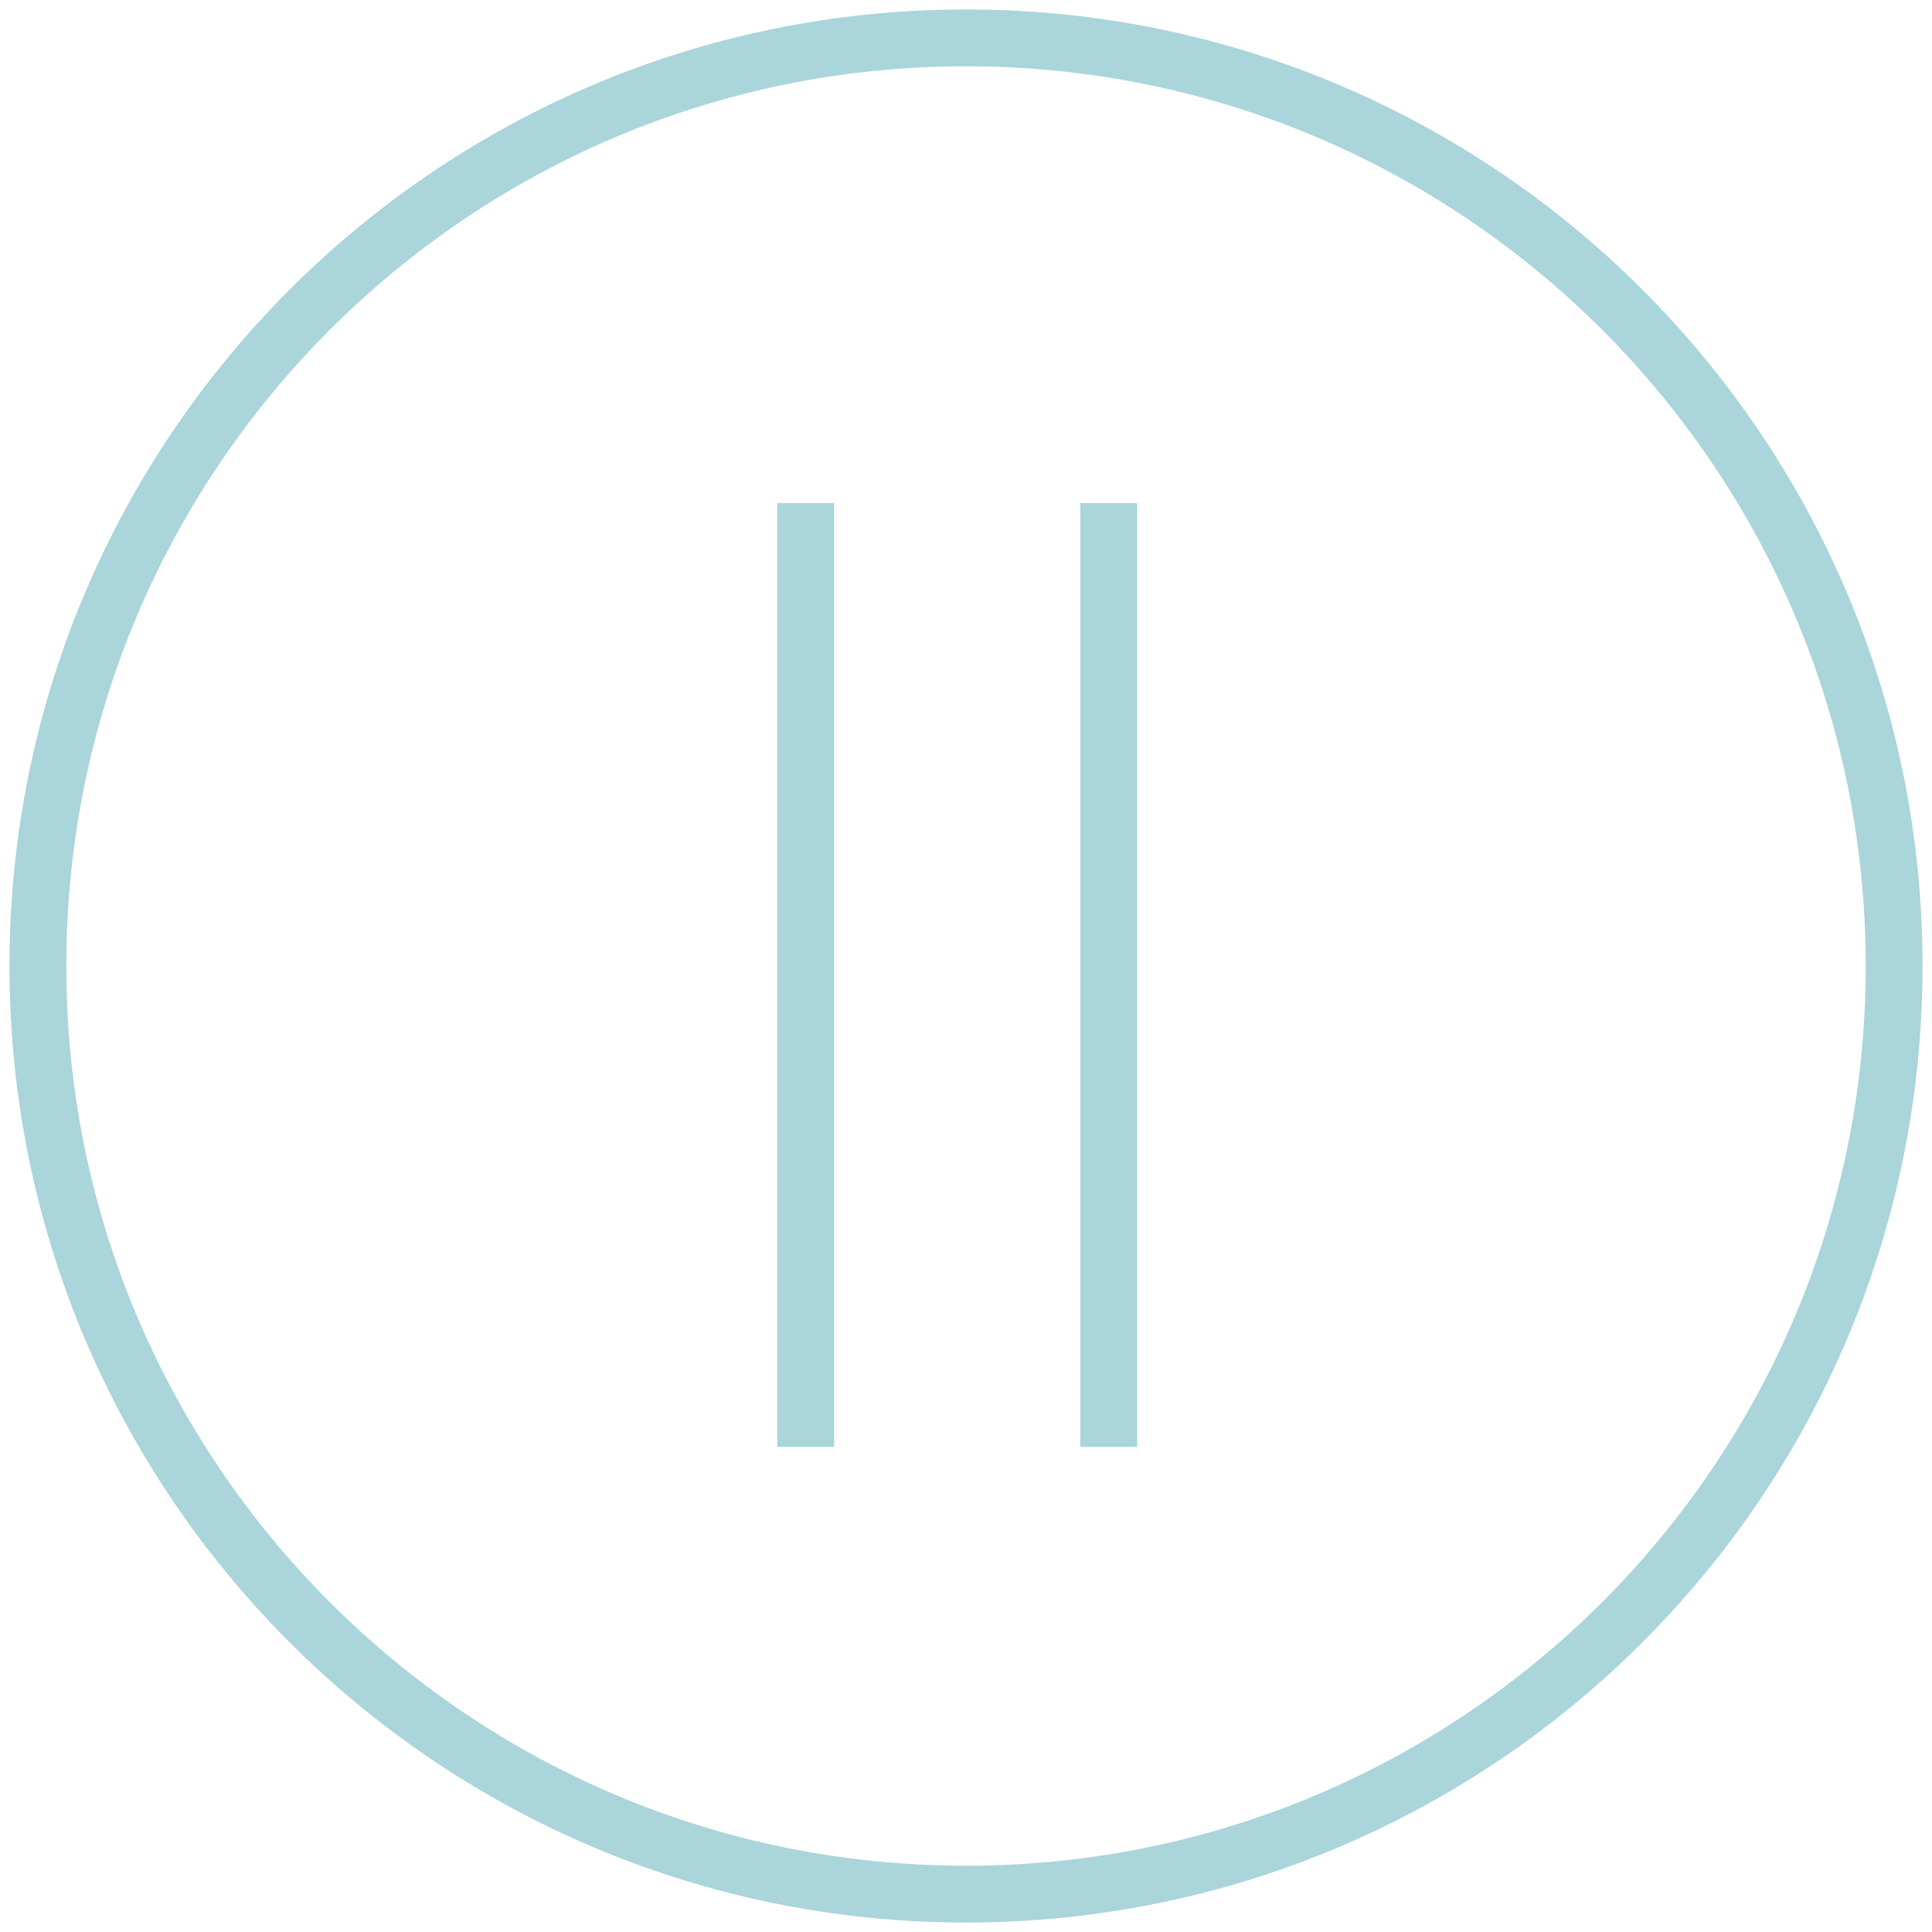
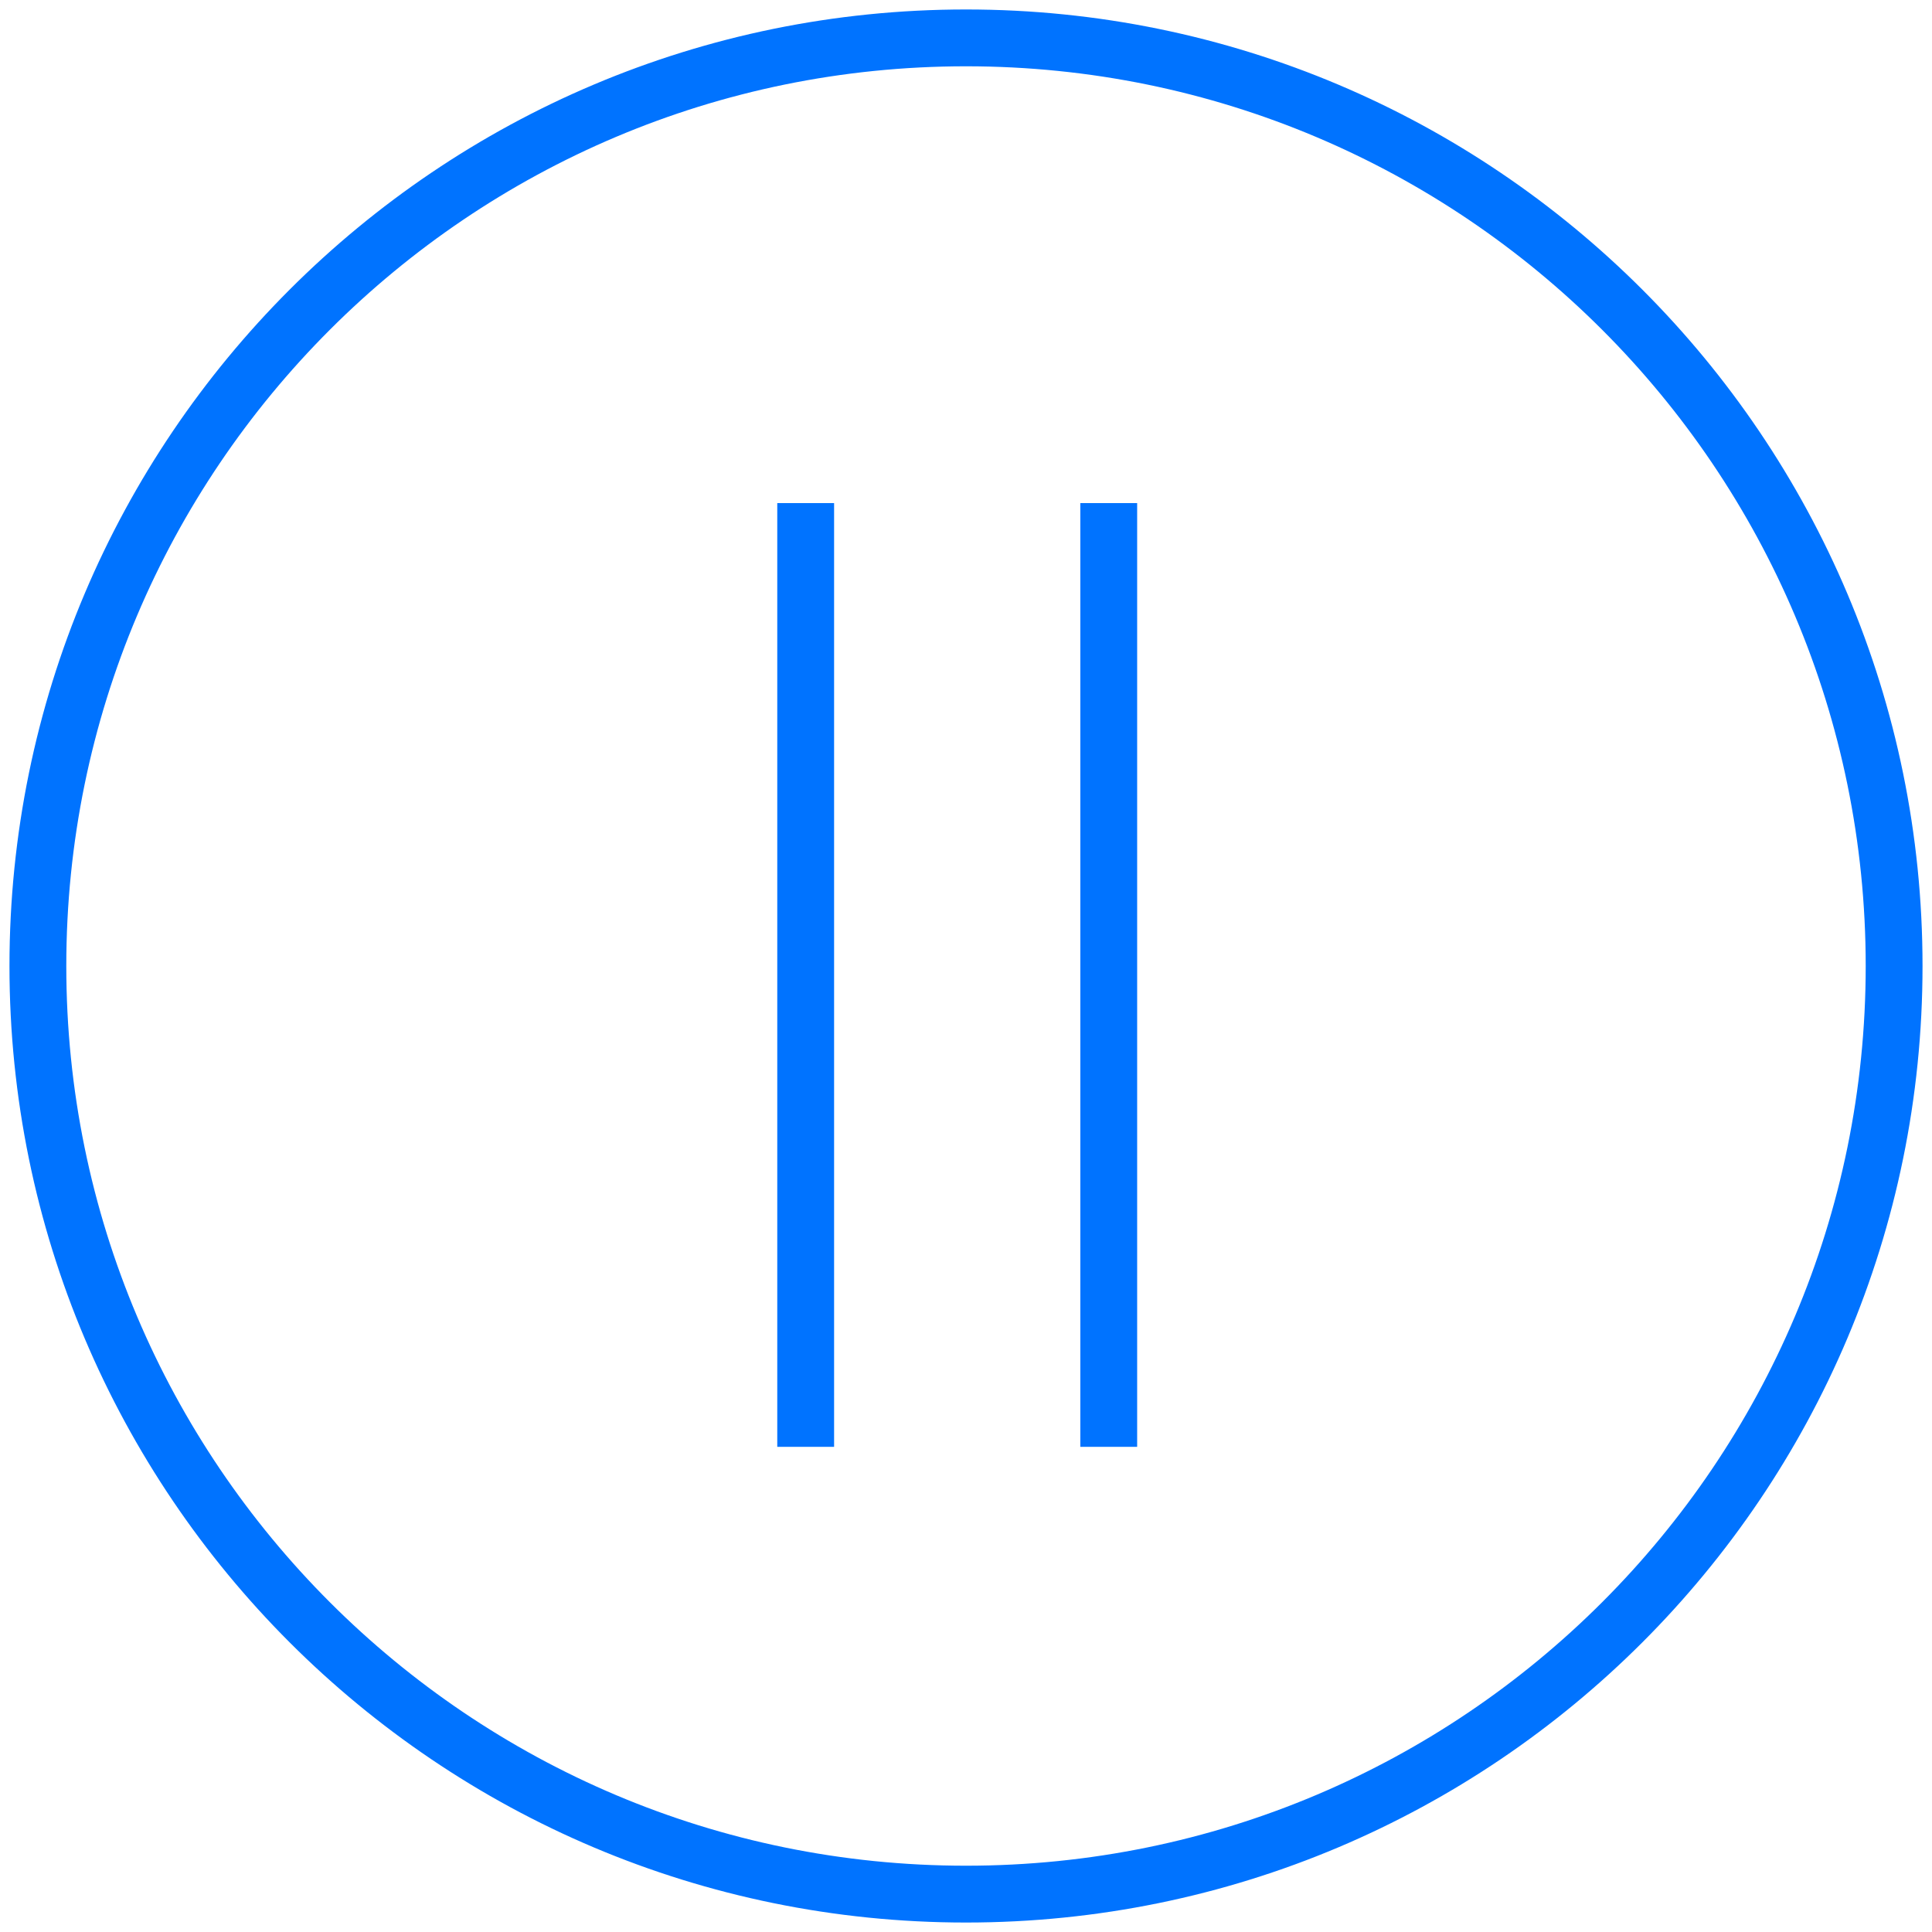
<svg xmlns="http://www.w3.org/2000/svg" width="102px" height="102px" viewBox="0 0 102 102" version="1.1">
  <g id="Page-1" stroke="none" stroke-width="1" fill="none" fill-rule="evenodd">
-     <g id="Mobile" transform="translate(-145, -60)" stroke-width="3">
+     <g id="Mobile" transform="translate(-145, -60)" stroke="#0073FF" stroke-width="3">
      <g id="=" transform="translate(147, 62)">
-         <circle id="Oval-Copy" stroke="#AAD5DA" cx="49" cy="49" r="49" />
+         <circle id="Oval-Copy" cx="49" cy="49" r="49" />
        <g id="====" transform="translate(39, 23)">
-           <path d="M-23.377,26.473 L26.449,26.473" id="==" stroke="#A9D5DB" transform="translate(1.535714, 26.47321) rotate(90) translate(-1.535714, -26.47321) " />
-           <path d="M-7.377,26.473 L42.449,26.473" id="=" stroke="#AAD5DA" transform="translate(17.53571, 26.47321) rotate(90) translate(-17.53571, -26.47321) " />
+           <path d="M-23.377,26.473 L26.449,26.473" id="==" transform="translate(1.535714, 26.47321) rotate(90) translate(-1.535714, -26.47321) " />
+           <path d="M-7.377,26.473 L42.449,26.473" id="=" transform="translate(17.53571, 26.47321) rotate(90) translate(-17.53571, -26.47321) " />
        </g>
      </g>
    </g>
  </g>
</svg>
